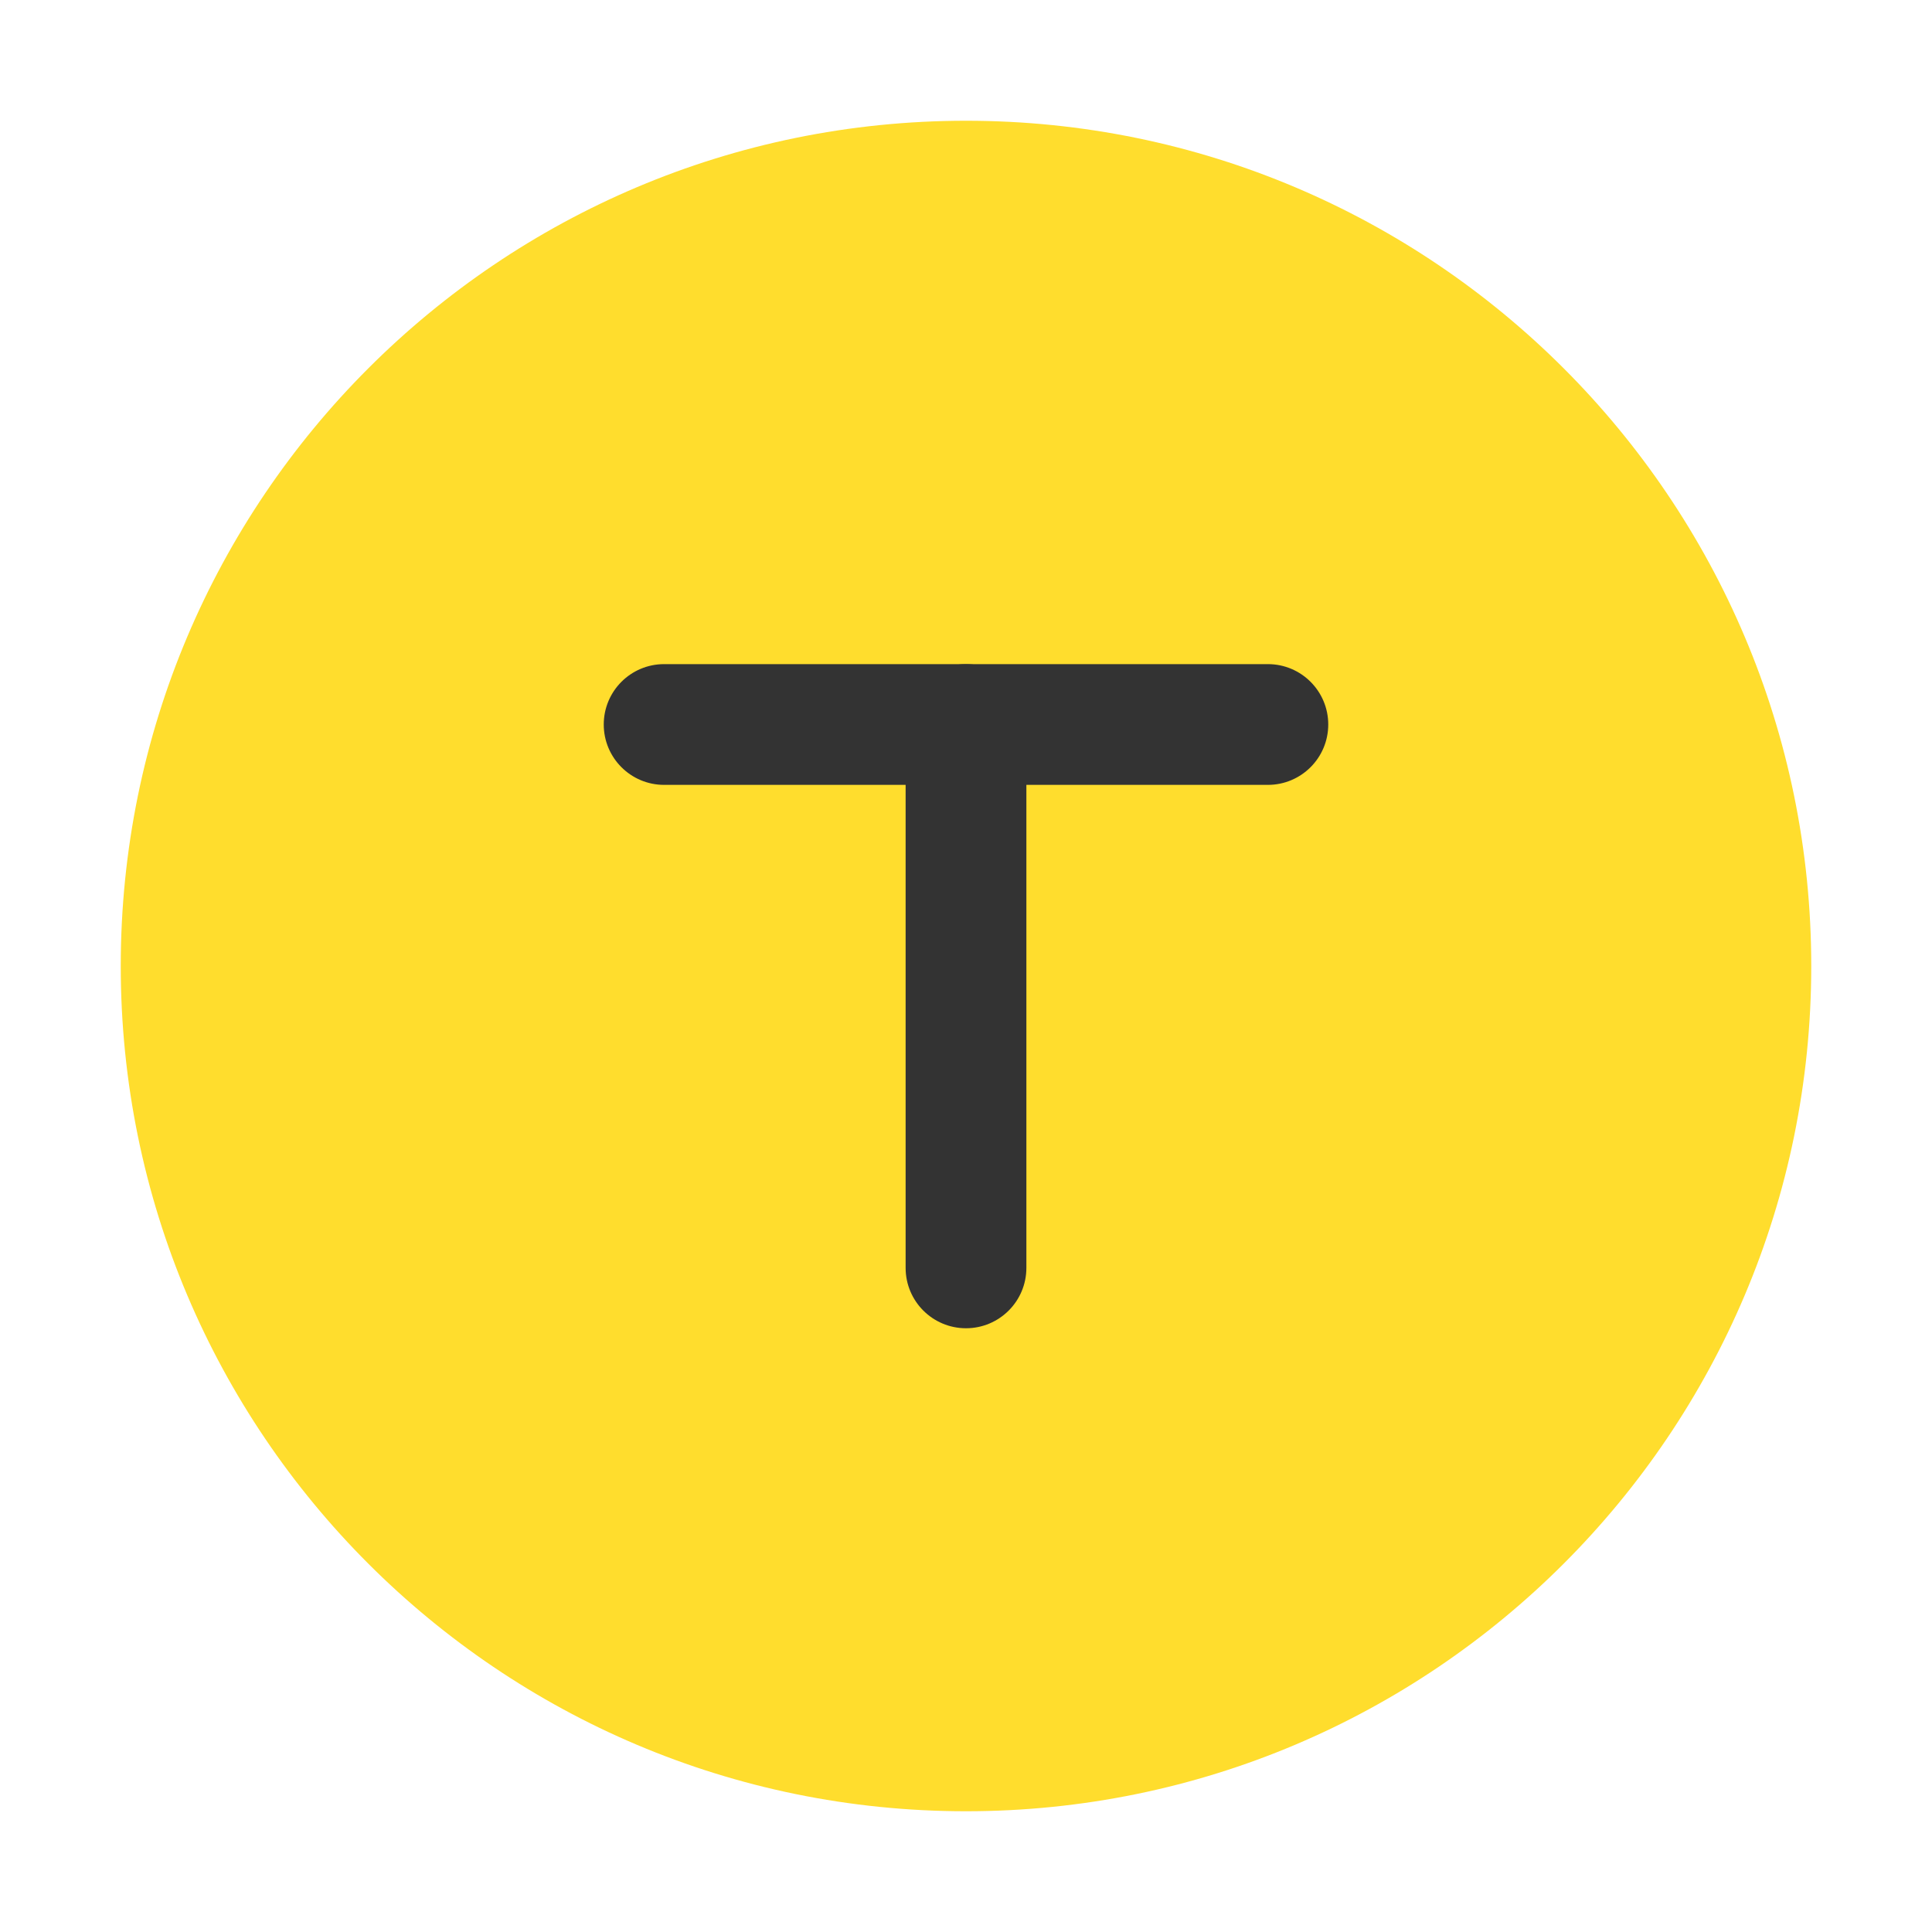
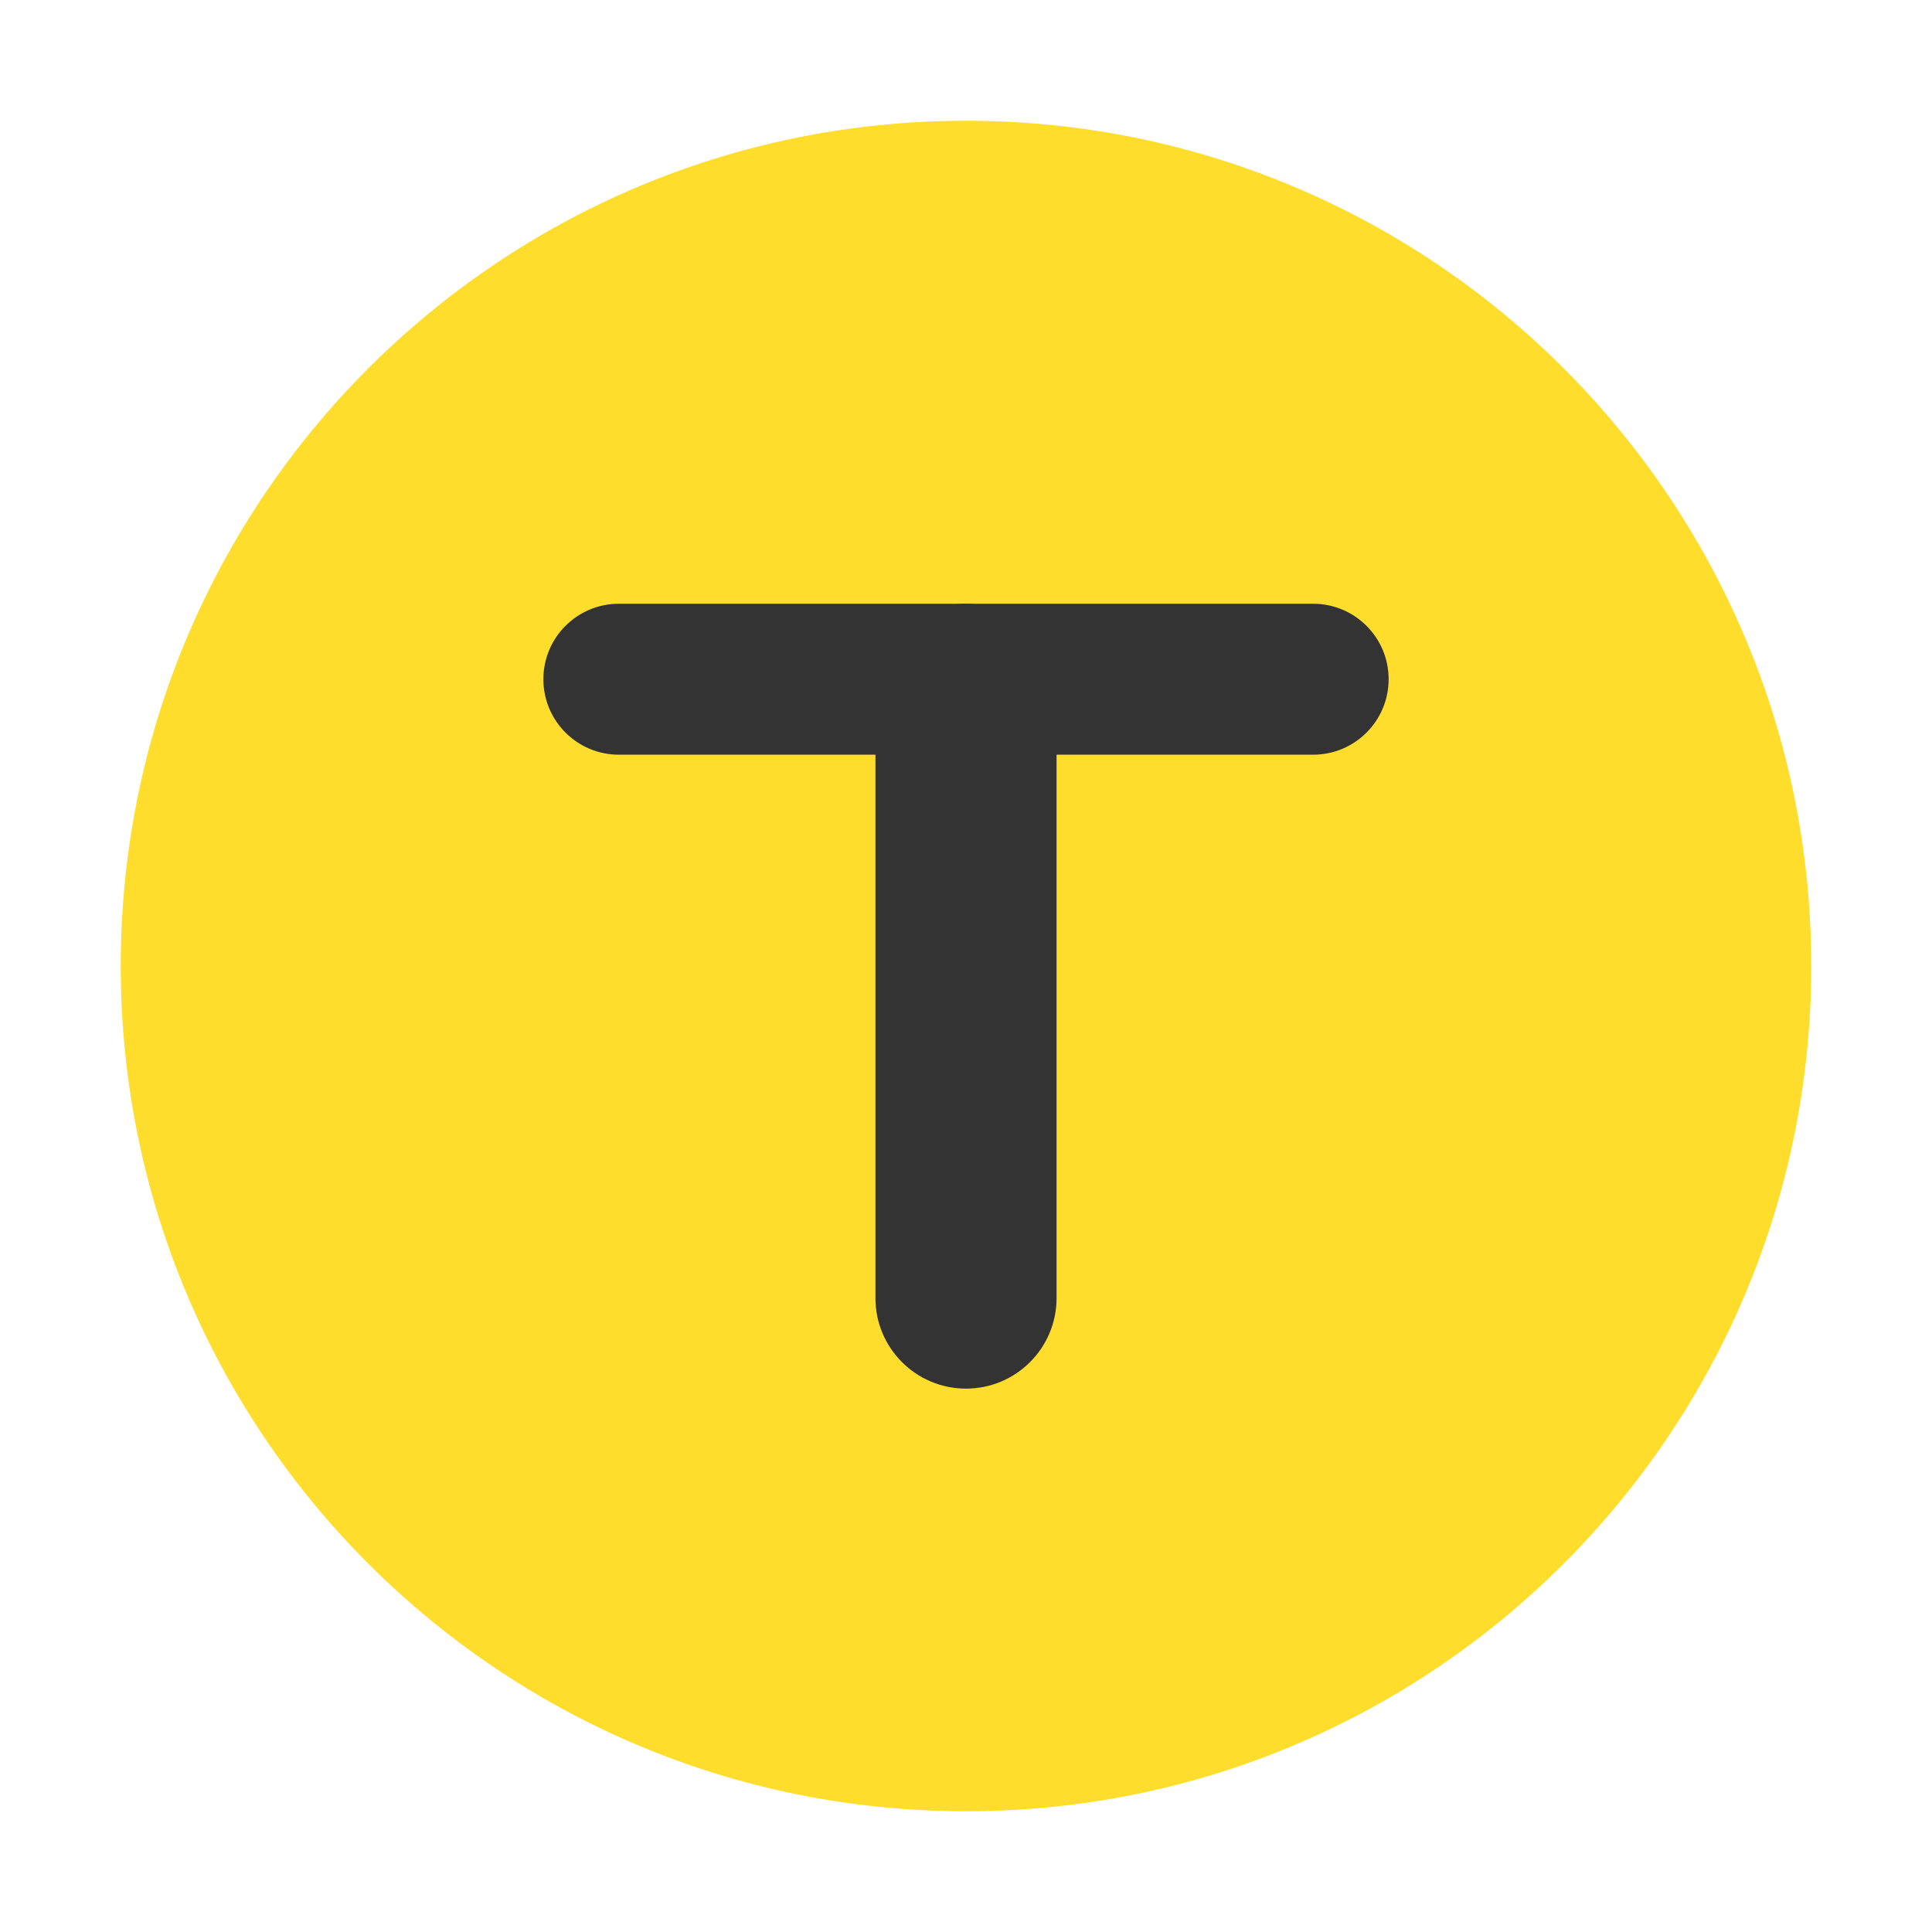
<svg xmlns="http://www.w3.org/2000/svg" viewBox="0 0 64 64" fill="none">
  <circle cx="32" cy="32" r="28" fill="#FFDD2D" />
-   <rect x="20" y="22" width="24" height="4" rx="2" fill="#333" />
-   <rect x="30" y="22" width="4" height="22" rx="2" fill="#333" />
+   <rect x="18" y="20" width="28" height="5" rx="2.5" fill="#333" />
+   <rect x="29" y="20" width="6" height="26" rx="3" fill="#333" />
</svg>
